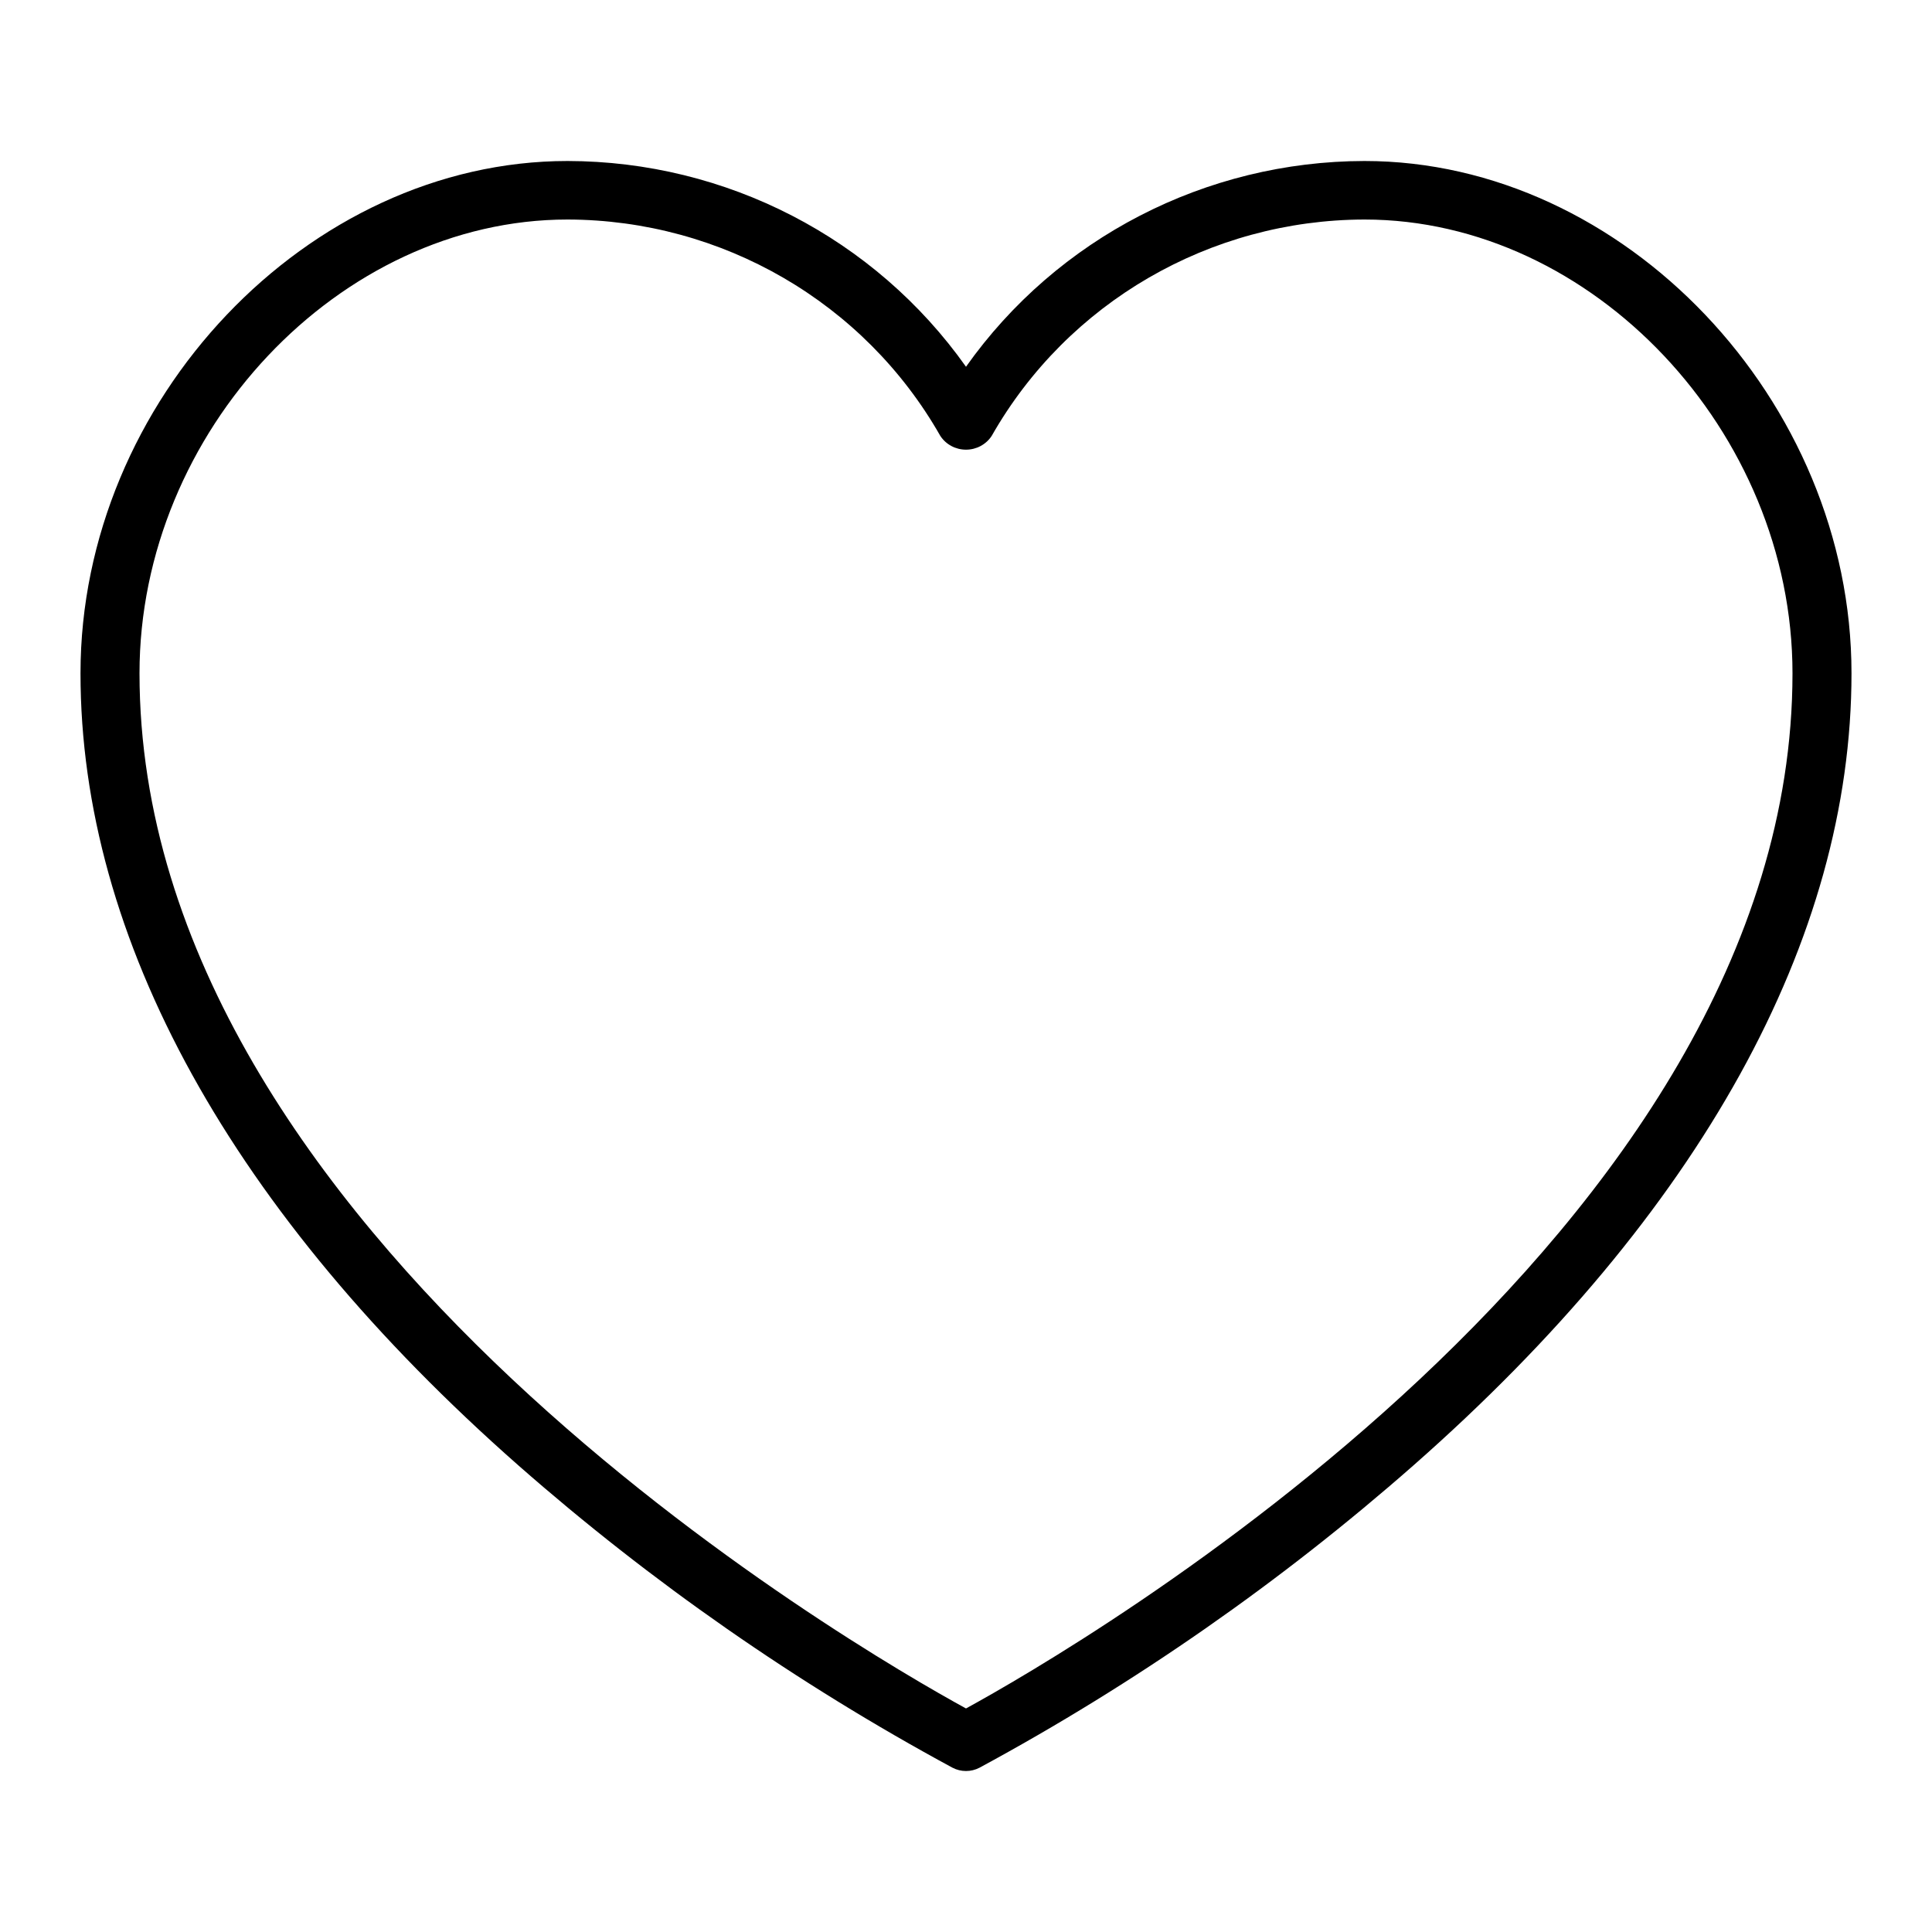
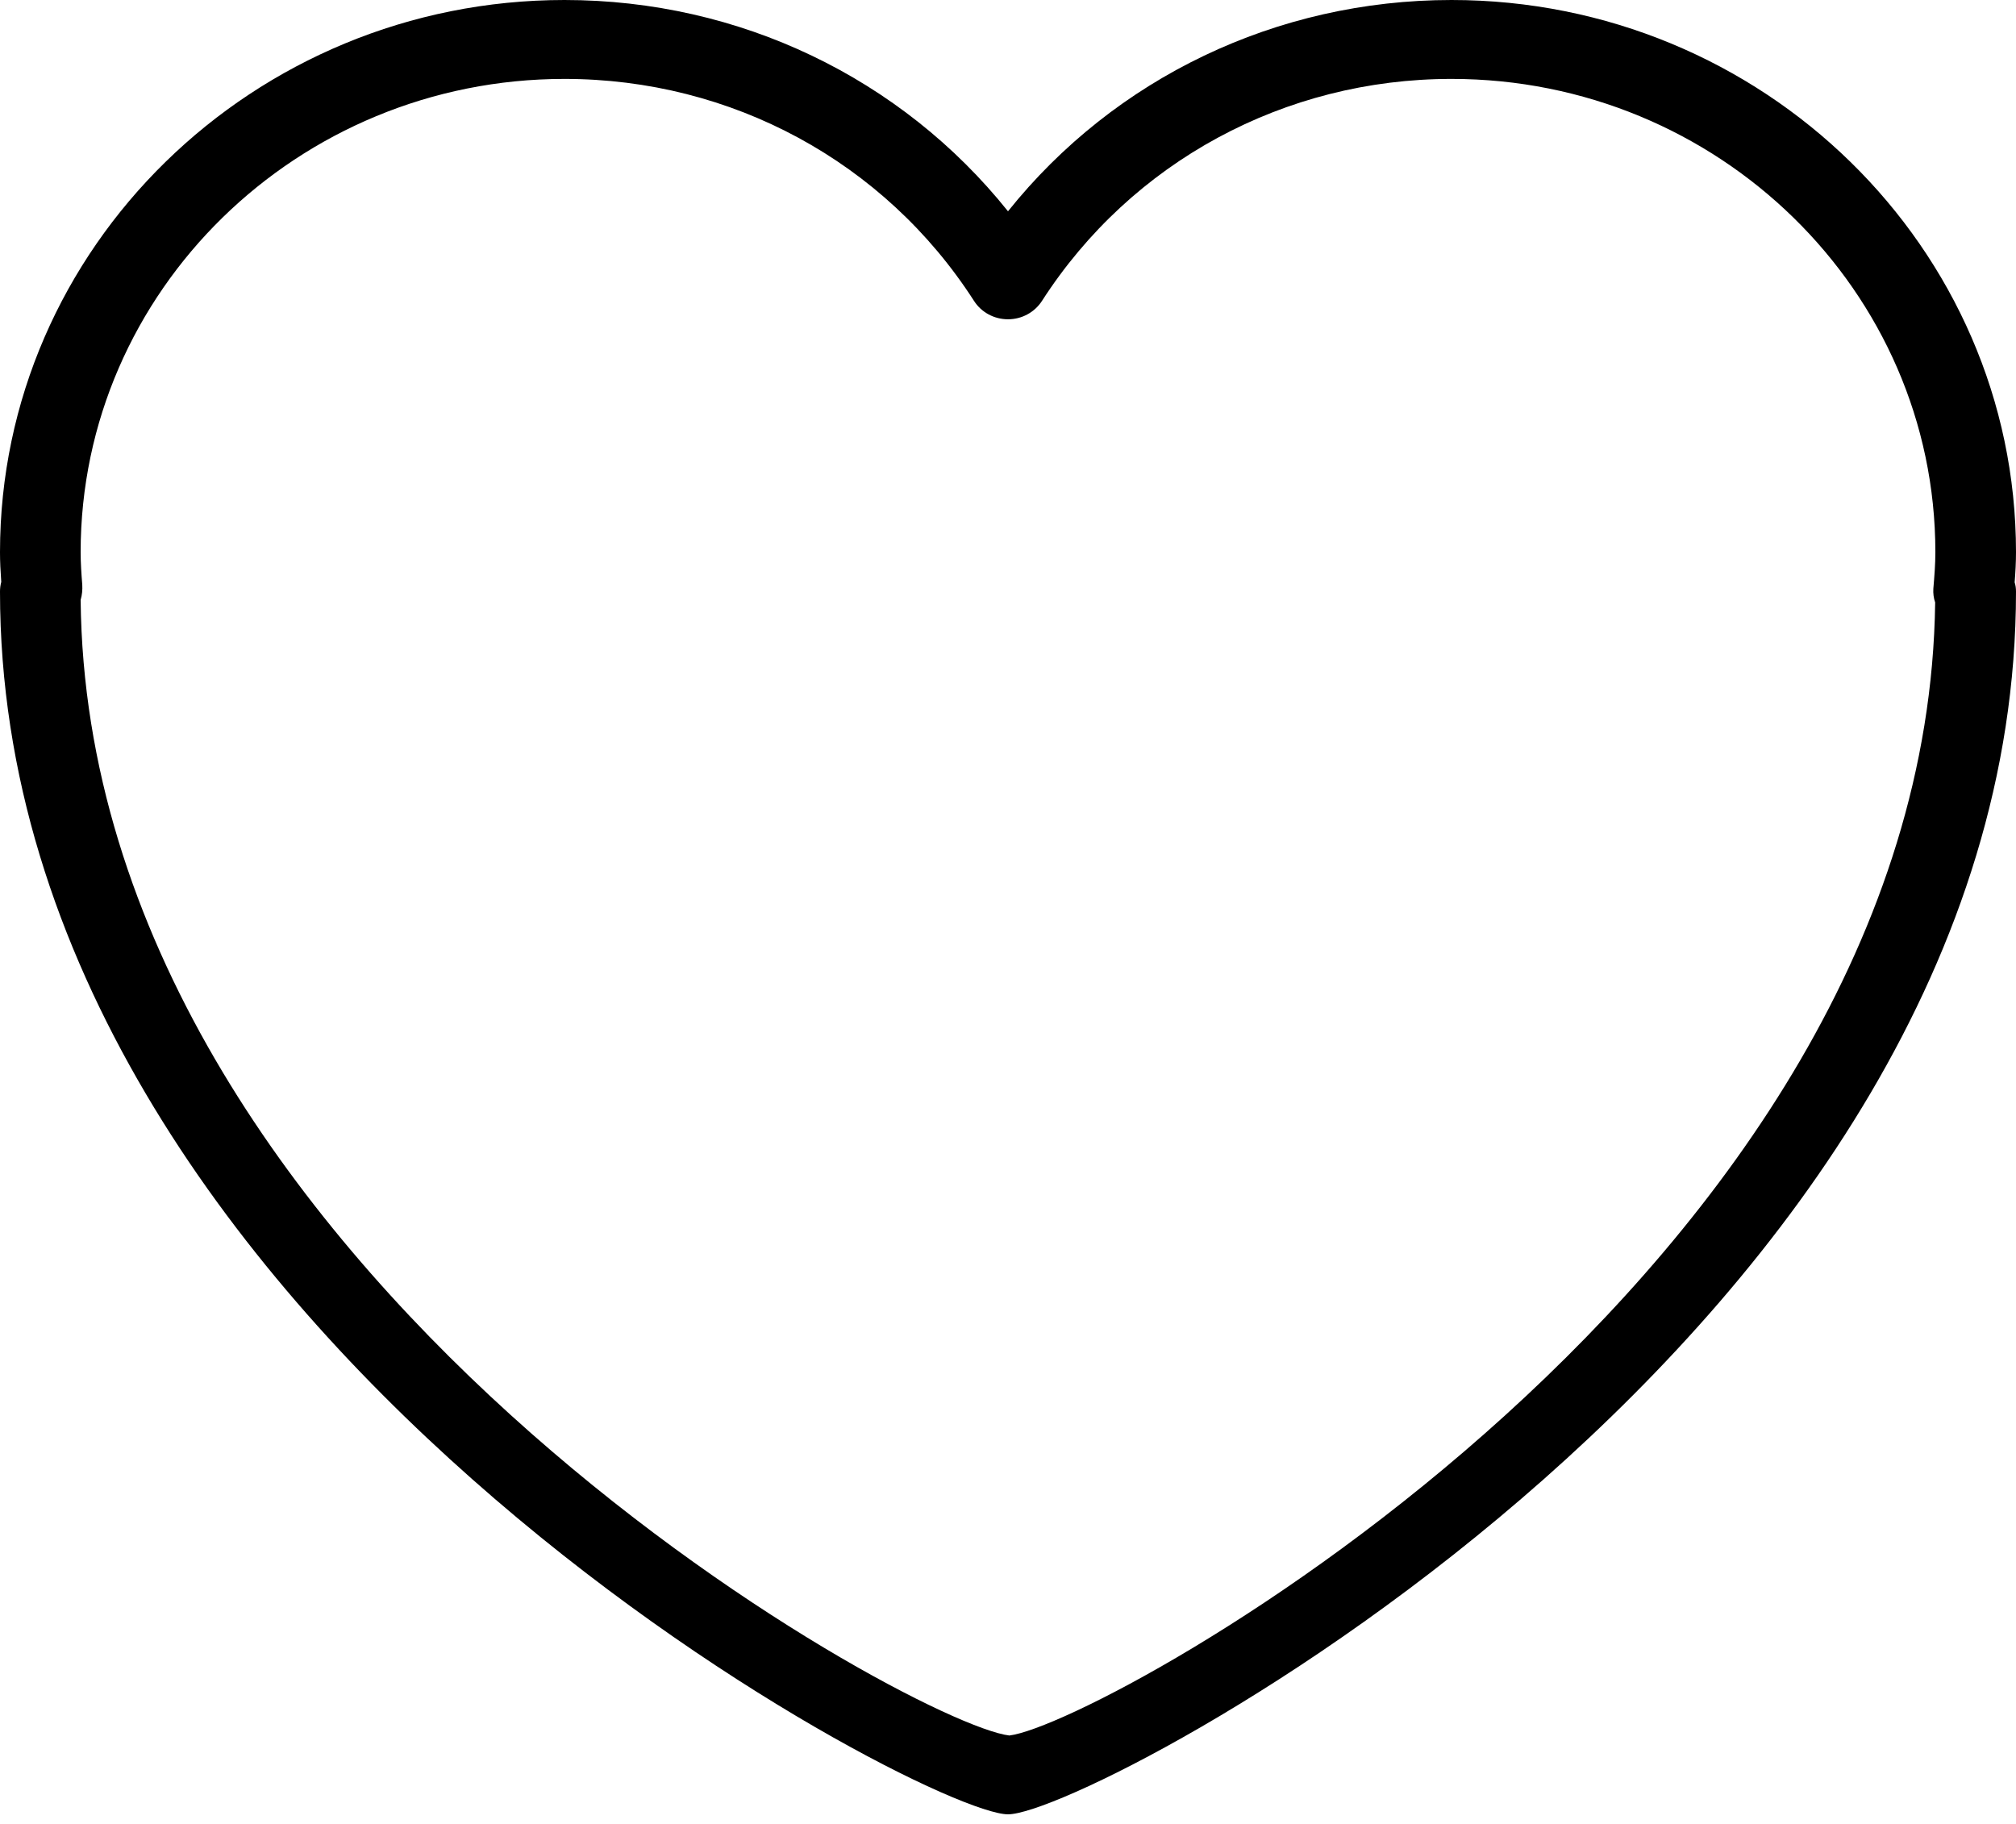
- <svg xmlns="http://www.w3.org/2000/svg" width="24" height="24" viewBox="0 0 24 24" fill="none">
-   <path d="M16.95 2C14.979 2.003 13.133 2.956 12 4.556C10.867 2.956 9.021 2.003 7.05 2C3.827 2 1 4.974 1 8.364C1 11.667 2.881 15.07 6.44 18.204C8.089 19.653 9.898 20.913 11.832 21.959C11.937 22.014 12.063 22.014 12.168 21.959C14.102 20.913 15.91 19.653 17.558 18.204C21.119 15.07 23 11.667 23 8.364C23 4.974 20.173 2 16.95 2ZM12 21.223C10.653 20.486 1.733 15.337 1.733 8.364C1.733 5.361 4.217 2.727 7.05 2.727C8.969 2.731 10.738 3.757 11.681 5.415C11.751 5.522 11.871 5.586 12 5.586C12.129 5.586 12.249 5.522 12.319 5.415C13.262 3.757 15.031 2.731 16.95 2.727C19.782 2.727 22.267 5.361 22.267 8.364C22.267 15.337 13.347 20.486 12 21.223Z" fill="black" />
+ <svg xmlns="http://www.w3.org/2000/svg" width="21" height="19" viewBox="0 0 21 19" fill="none">
+   <path d="M21 5.752C21 2.58 18.361 0 15.12 0C13.297 0 11.611 0.813 10.5 2.201C9.389 0.813 7.703 0 5.88 0C2.638 0 0 2.58 0 5.752C0 5.852 0.005 5.949 0.013 6.062C0.004 6.095 0 6.129 0 6.163C0 13.834 9.615 18.9 10.5 18.9C11.385 18.9 21 13.834 21 6.163C21 6.129 20.996 6.097 20.986 6.066C20.994 5.963 21 5.858 21 5.752ZM20.158 6.276C20.067 13.246 11.514 17.957 10.514 18.079C9.484 17.957 0.91 13.234 0.84 6.249C0.855 6.198 0.86 6.143 0.857 6.092C0.848 5.979 0.84 5.867 0.84 5.752C0.84 3.033 3.1 0.822 5.88 0.822C7.62 0.822 9.214 1.686 10.145 3.133C10.221 3.253 10.355 3.326 10.5 3.326C10.645 3.326 10.778 3.253 10.855 3.133C11.787 1.686 13.381 0.822 15.12 0.822C17.899 0.822 20.16 3.033 20.16 5.752C20.16 5.879 20.15 6.004 20.139 6.132C20.136 6.181 20.142 6.23 20.158 6.276Z" fill="black" />
</svg>
